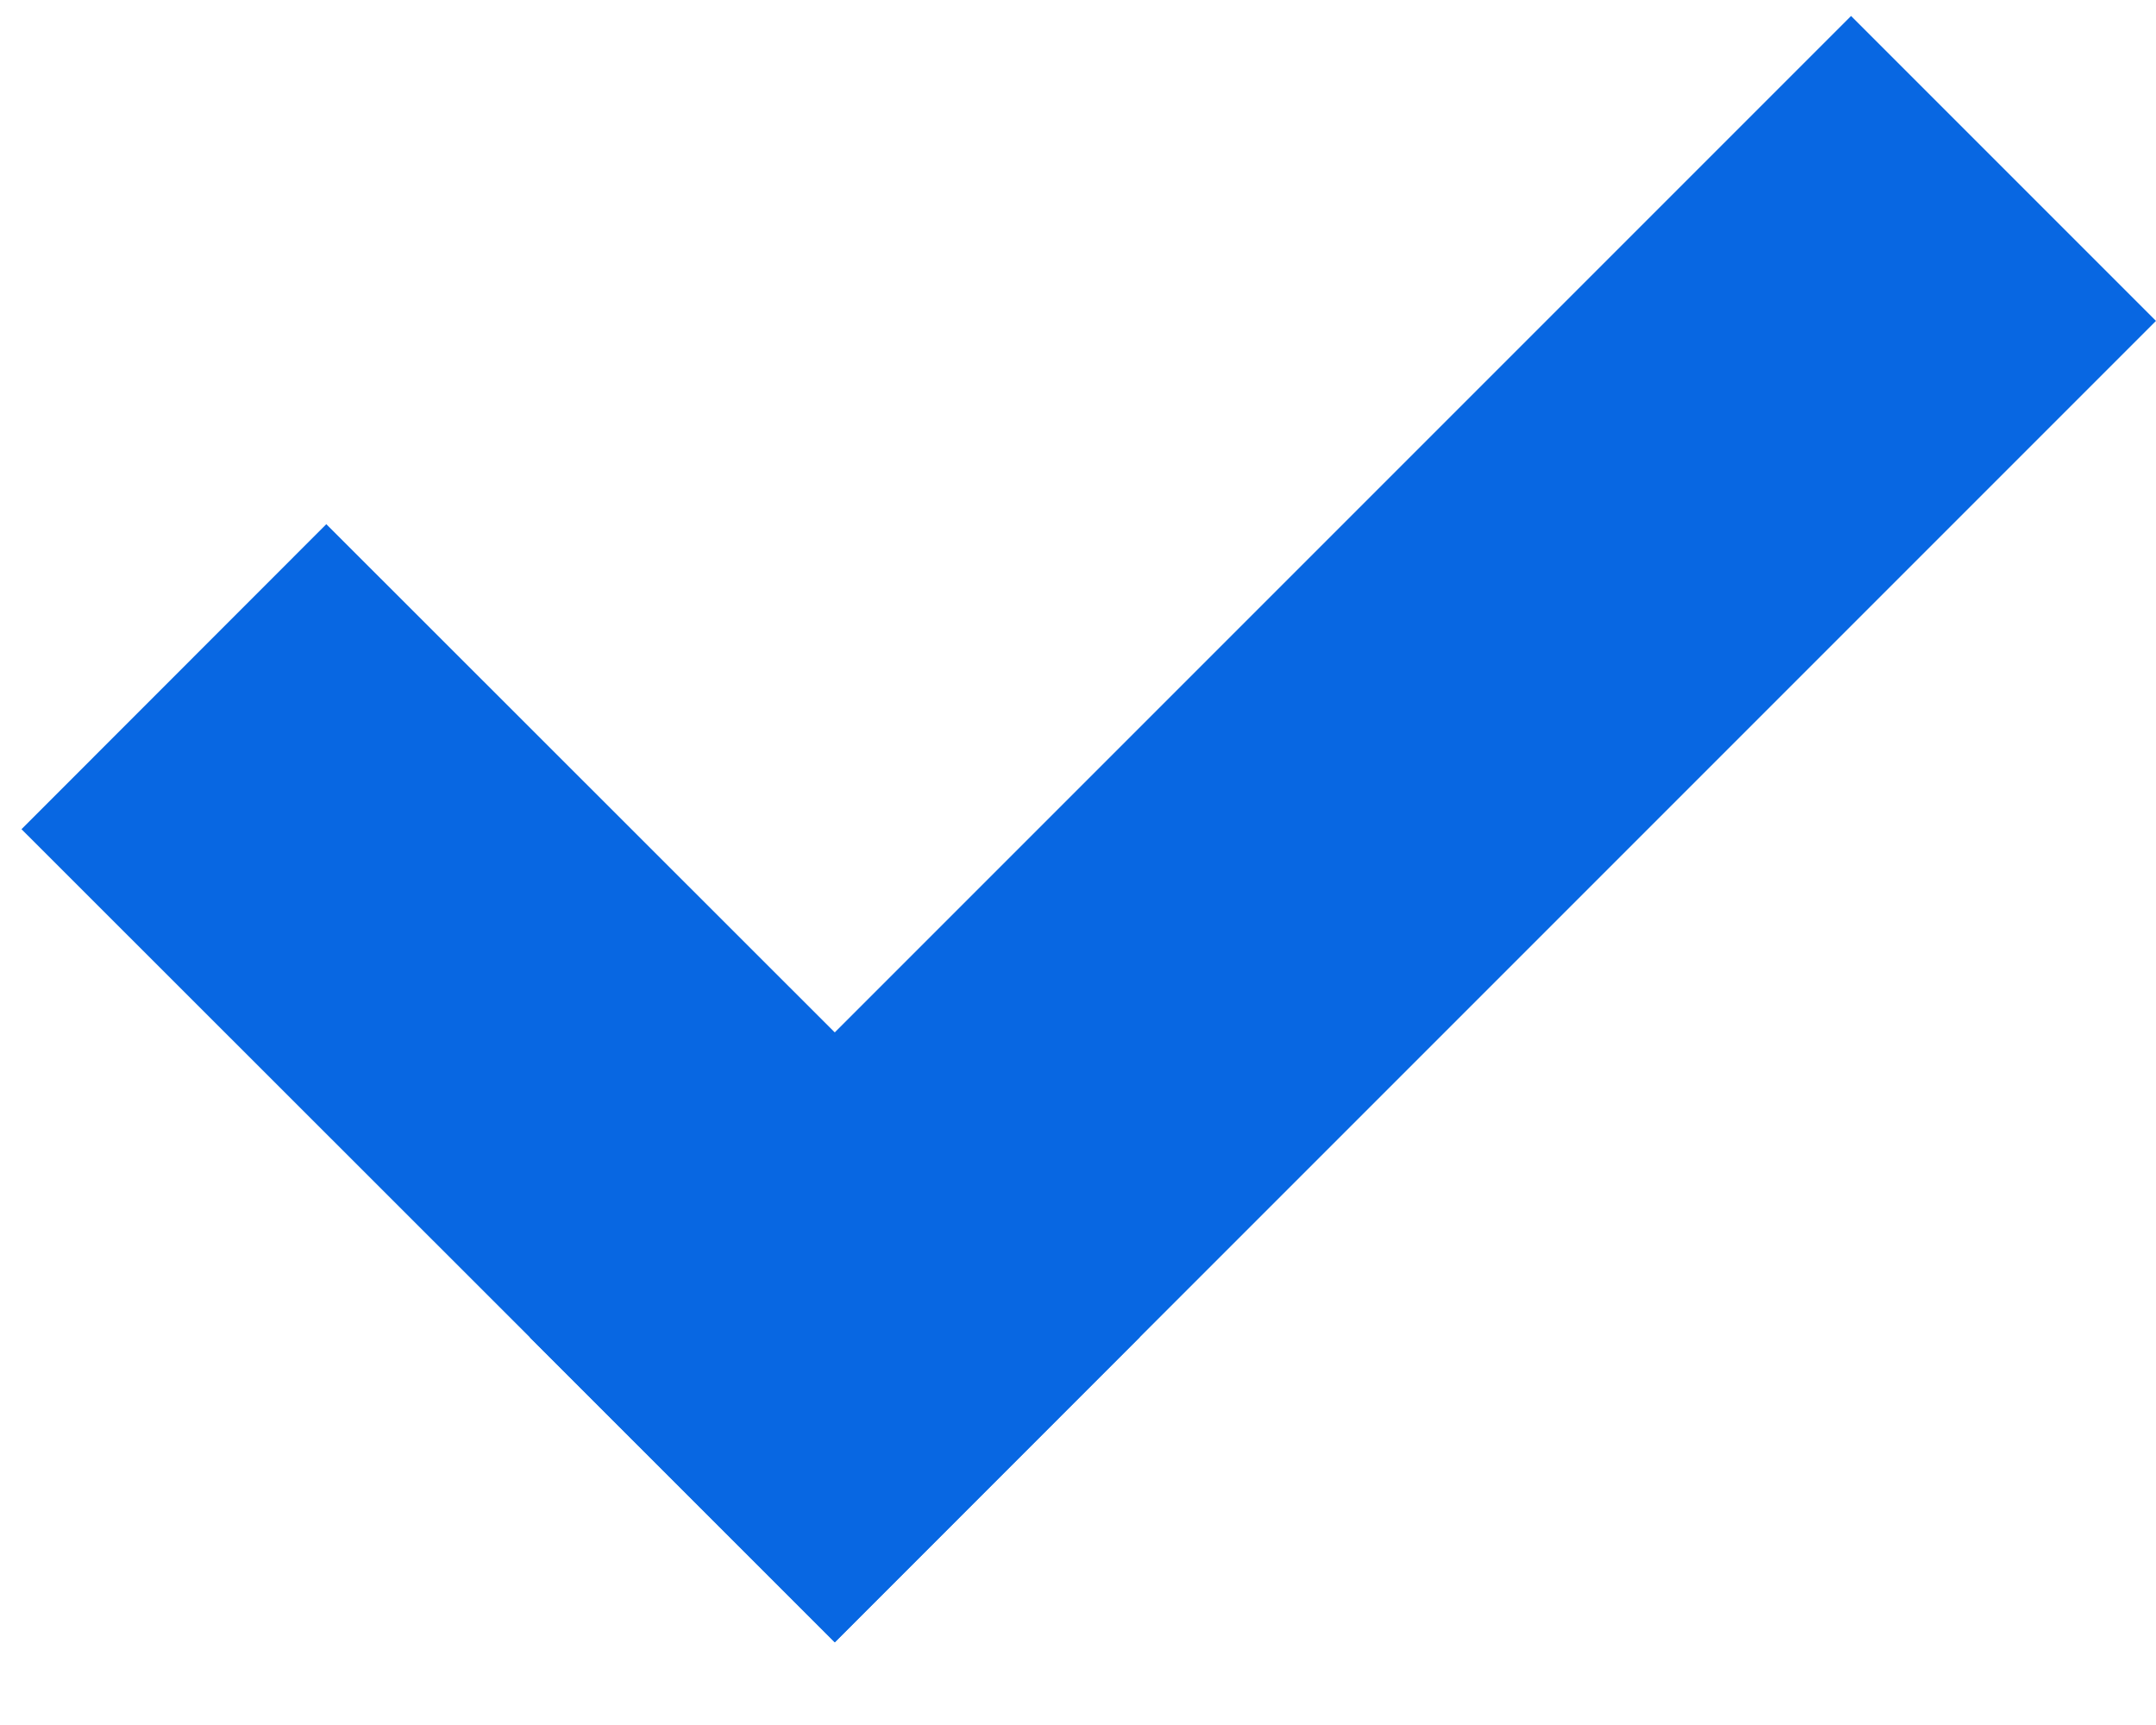
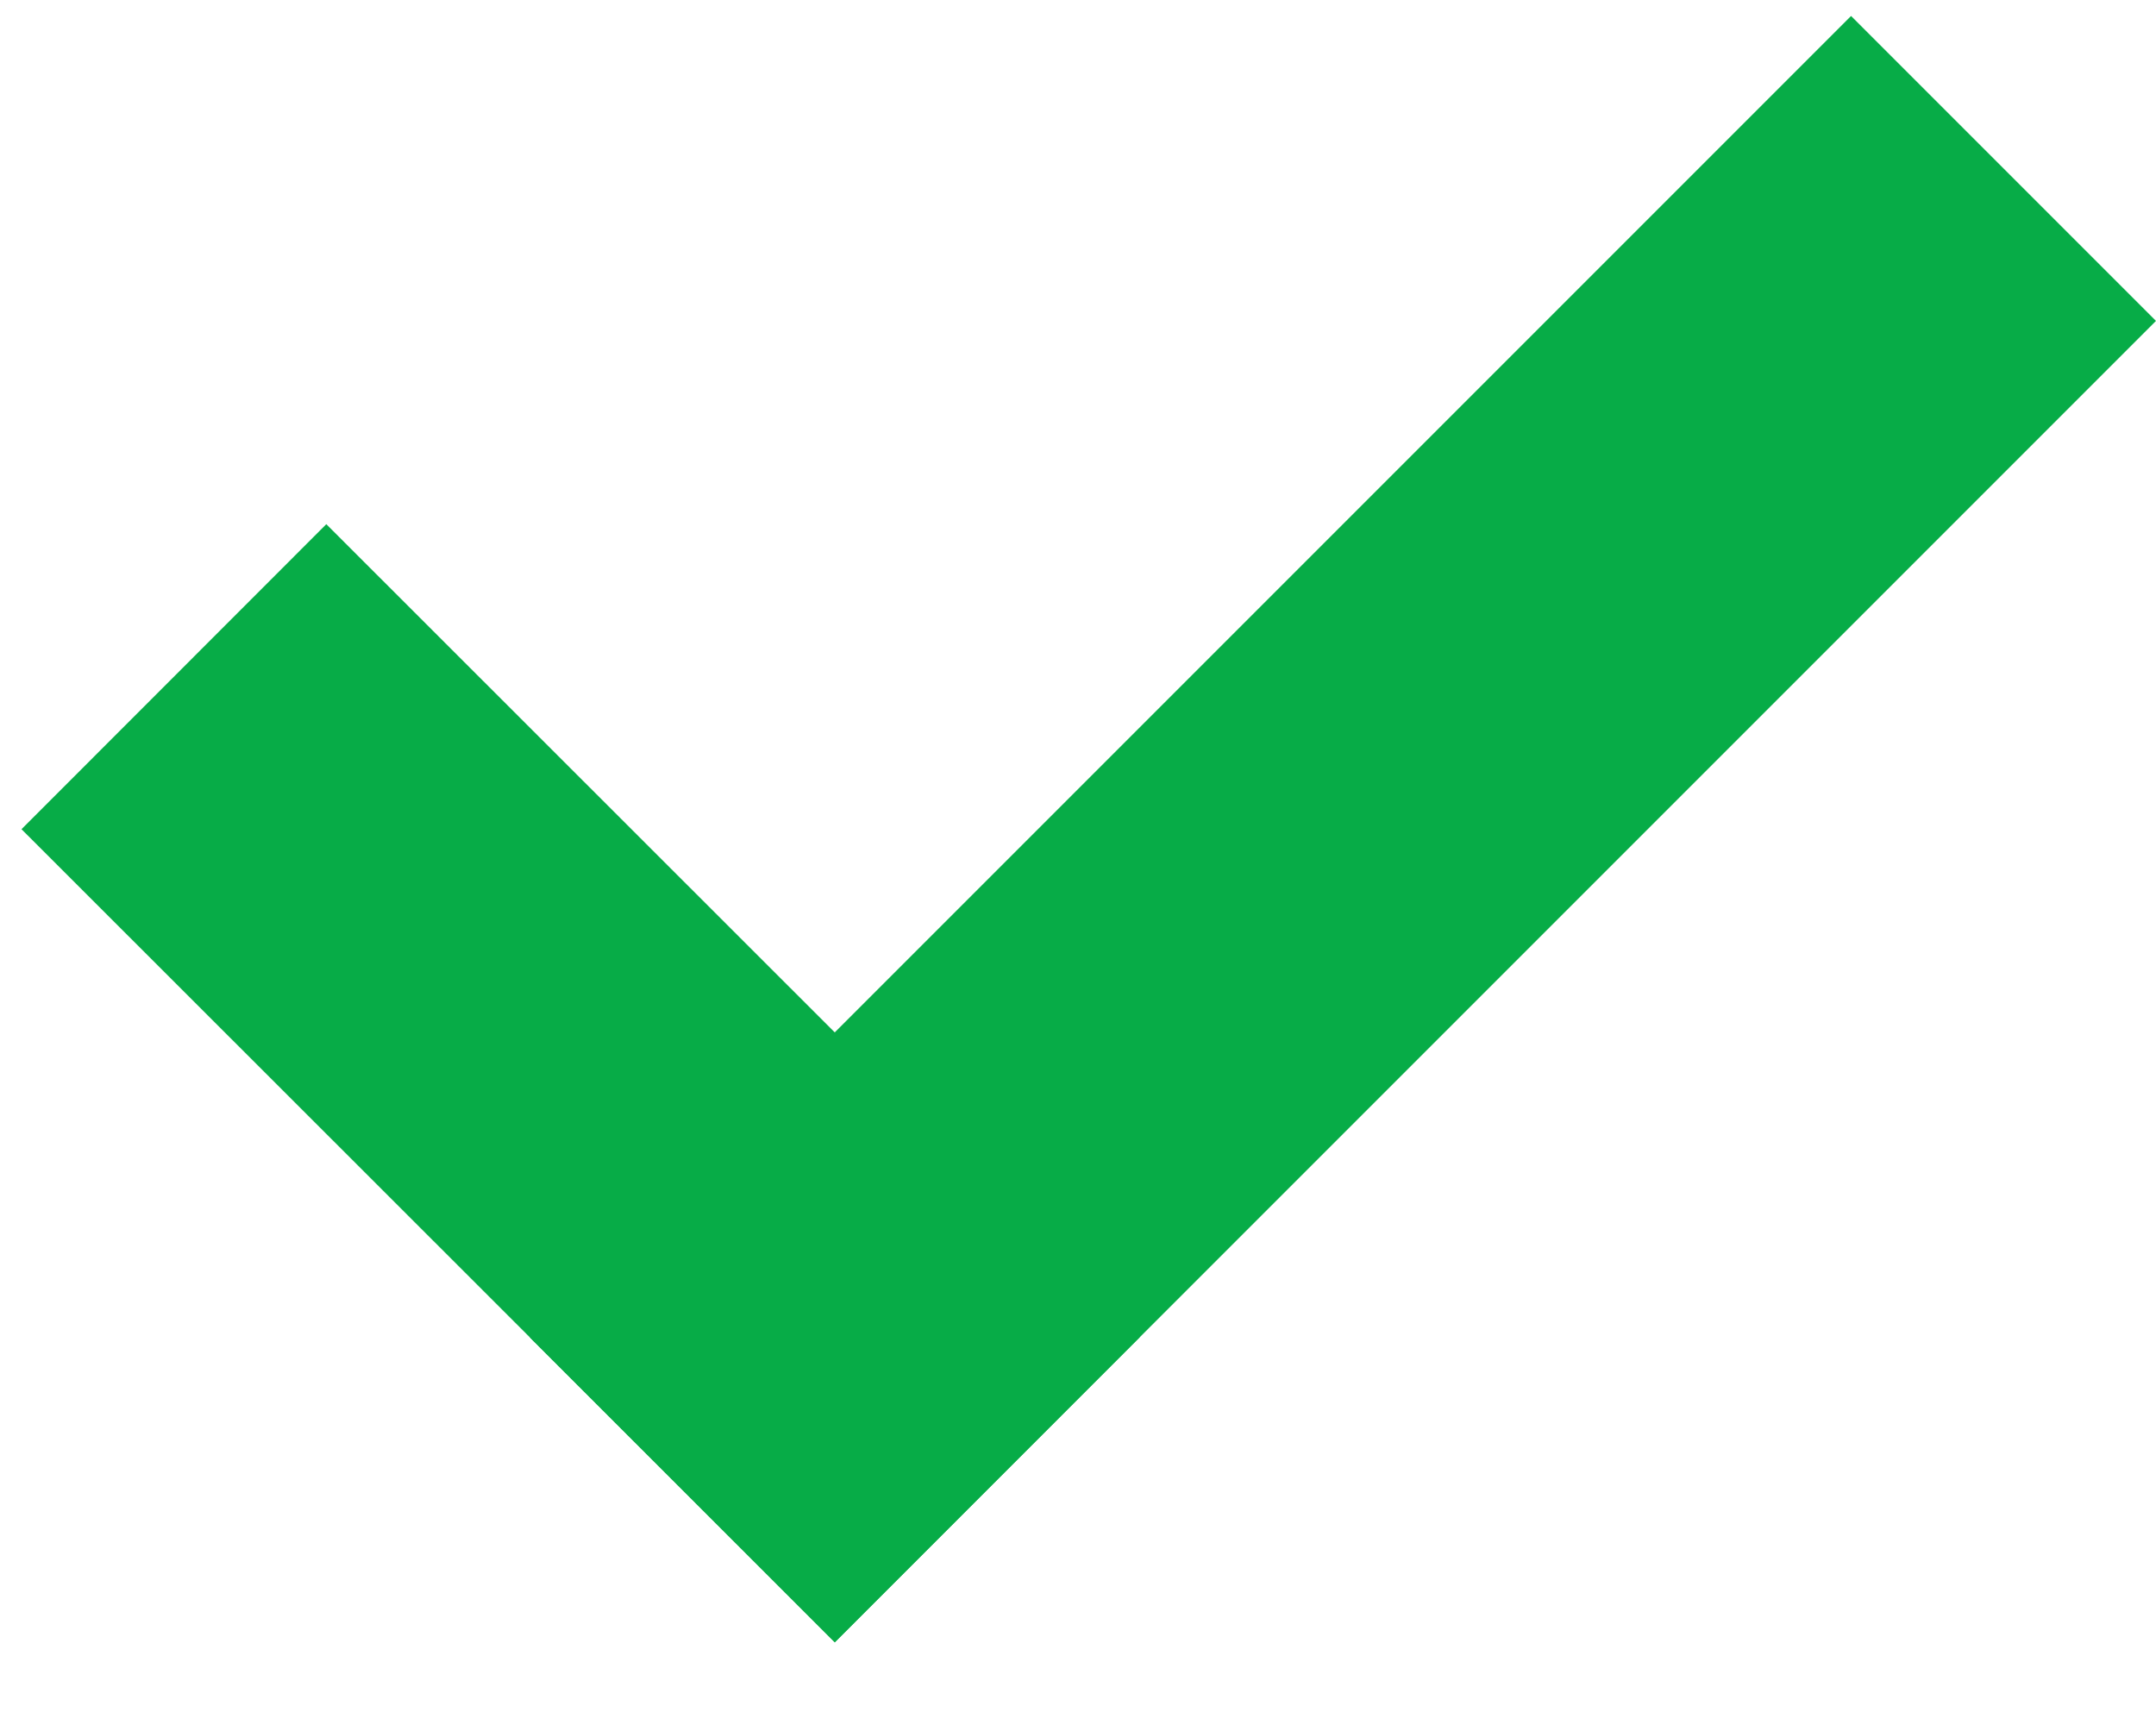
<svg xmlns="http://www.w3.org/2000/svg" version="1.1" id="Layer_1" x="0px" y="0px" width="15px" height="12px" viewBox="0 0 15 12" enable-background="new 0 0 15 12" xml:space="preserve">
-   <rect x="2.539" y="3.535" transform="matrix(0.7069 -0.7073 0.7073 0.7069 -4.1456 5.0653)" fill="#0867E2" width="3" height="8.001" />
-   <rect x="2.843" y="4.268" transform="matrix(0.7071 -0.7071 0.7071 0.7071 -1.342 8.2958)" fill="#0867E2" width="13" height="3" />
+   <rect x="2.539" y="3.535" transform="matrix(0.7069 -0.7073 0.7073 0.7069 -4.1456 5.0653)" fill="#07AC47" width="3" height="8.001" />
+   <rect x="2.843" y="4.268" transform="matrix(0.7071 -0.7071 0.7071 0.7071 -1.342 8.2958)" fill="#07AC47" width="13" height="3" />
</svg>
